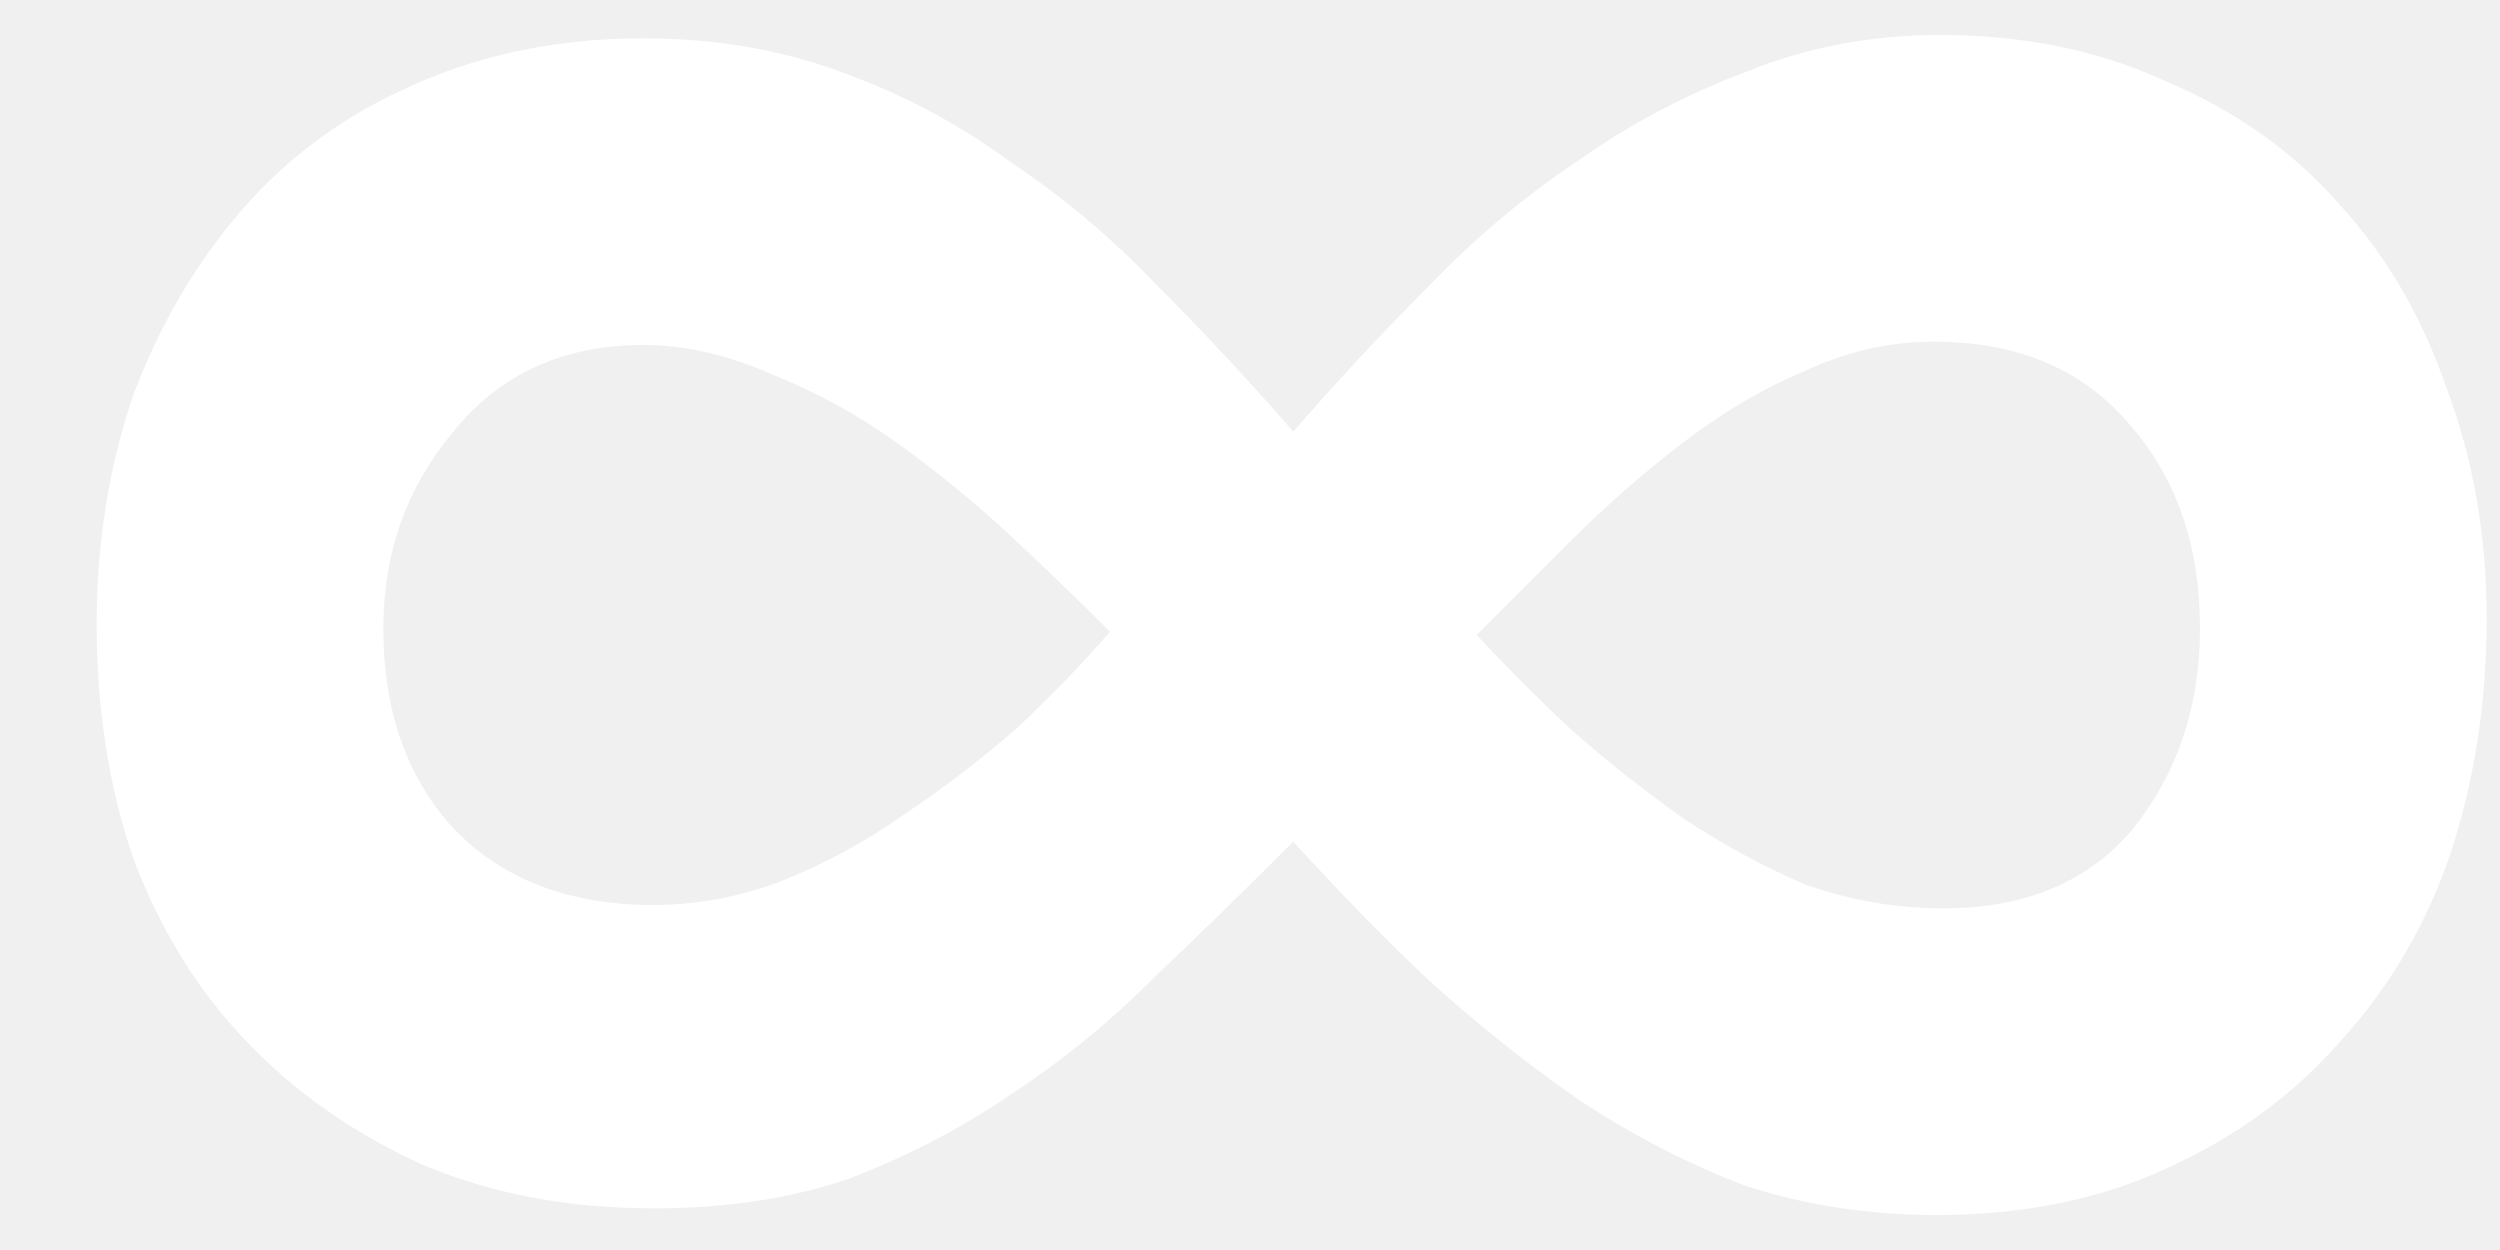
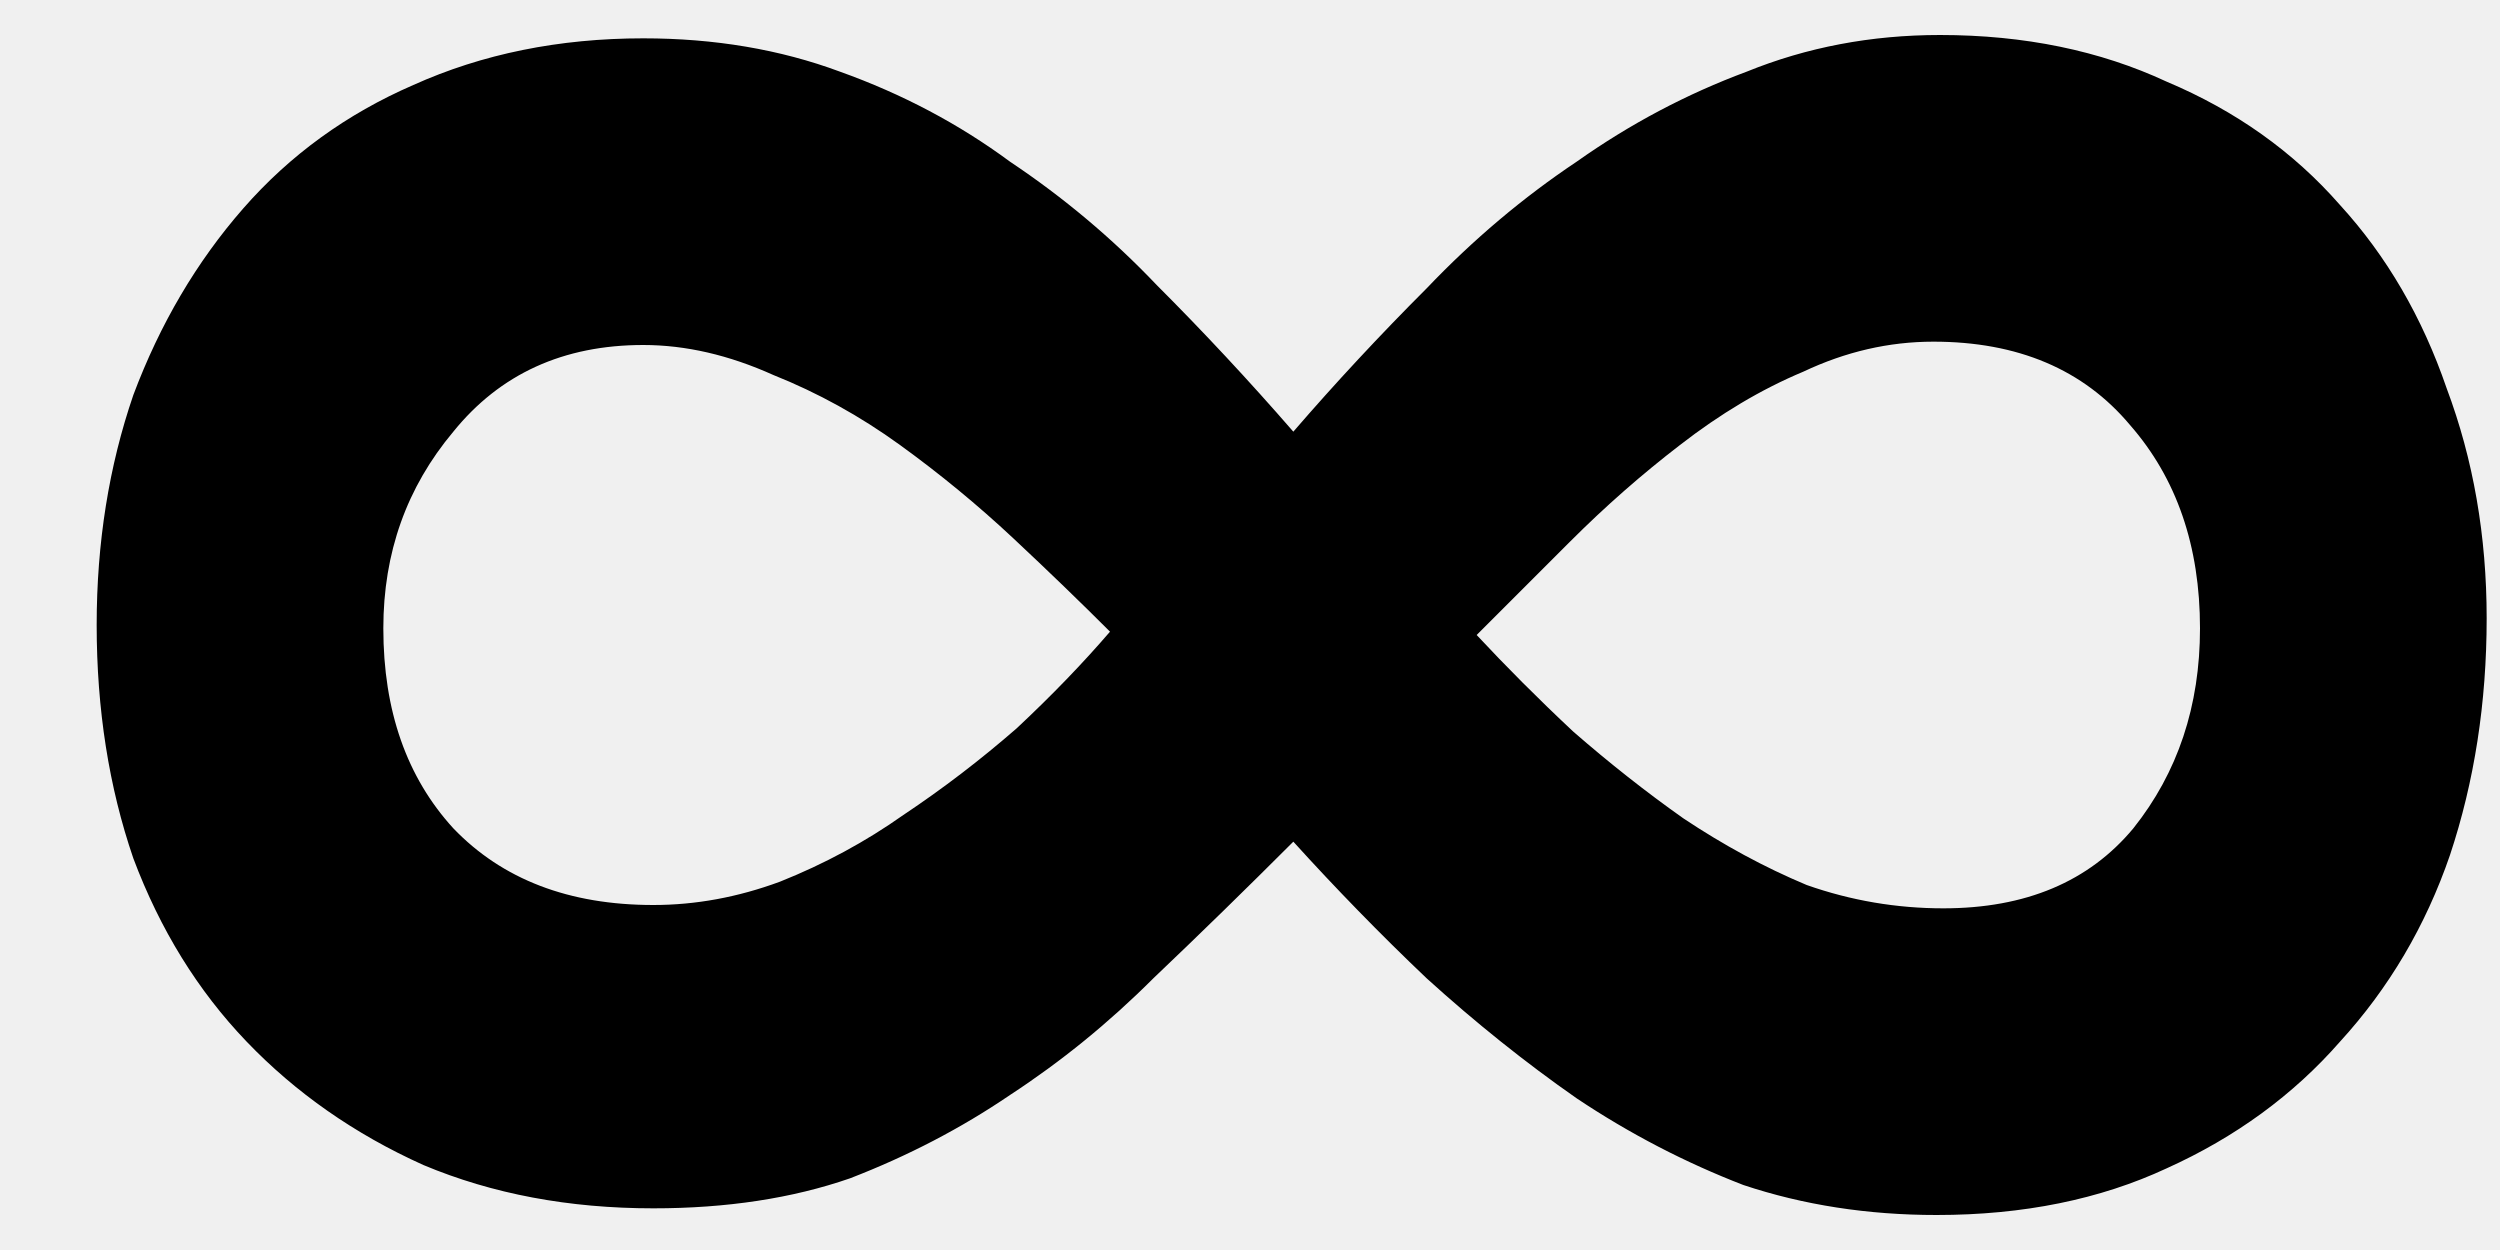
<svg xmlns="http://www.w3.org/2000/svg" width="12" height="6" viewBox="0 0 12 6" fill="none">
-   <path d="M5.328 3.032C5.189 2.893 5.035 2.744 4.864 2.584C4.693 2.424 4.512 2.275 4.32 2.136C4.128 1.997 3.925 1.885 3.712 1.8C3.499 1.704 3.291 1.656 3.088 1.656C2.704 1.656 2.4 1.795 2.176 2.072C1.952 2.339 1.84 2.653 1.84 3.016C1.84 3.411 1.952 3.731 2.176 3.976C2.411 4.221 2.731 4.344 3.136 4.344C3.339 4.344 3.541 4.307 3.744 4.232C3.957 4.147 4.155 4.04 4.336 3.912C4.528 3.784 4.709 3.645 4.88 3.496C5.051 3.336 5.2 3.181 5.328 3.032ZM10.56 3.016C10.56 2.621 10.448 2.296 10.224 2.04C10 1.773 9.685 1.64 9.28 1.64C9.067 1.64 8.859 1.688 8.656 1.784C8.453 1.869 8.256 1.987 8.064 2.136C7.883 2.275 7.707 2.429 7.536 2.6C7.376 2.76 7.227 2.909 7.088 3.048C7.227 3.197 7.381 3.352 7.552 3.512C7.723 3.661 7.899 3.8 8.08 3.928C8.272 4.056 8.469 4.163 8.672 4.248C8.885 4.323 9.104 4.36 9.328 4.36C9.723 4.36 10.027 4.232 10.24 3.976C10.453 3.709 10.56 3.389 10.56 3.016ZM11.936 2.968C11.936 3.373 11.877 3.752 11.76 4.104C11.643 4.445 11.466 4.744 11.232 5C11.008 5.256 10.73 5.459 10.4 5.608C10.08 5.757 9.712 5.832 9.296 5.832C8.965 5.832 8.656 5.784 8.368 5.688C8.091 5.581 7.824 5.443 7.568 5.272C7.323 5.101 7.083 4.909 6.848 4.696C6.624 4.483 6.411 4.264 6.208 4.04C5.984 4.264 5.76 4.483 5.536 4.696C5.323 4.909 5.093 5.096 4.848 5.256C4.613 5.416 4.357 5.549 4.08 5.656C3.803 5.752 3.488 5.8 3.136 5.8C2.731 5.8 2.363 5.731 2.032 5.592C1.701 5.443 1.419 5.245 1.184 5C0.949 4.755 0.768 4.461 0.64 4.12C0.523 3.779 0.464 3.405 0.464 3C0.464 2.605 0.523 2.237 0.64 1.896C0.768 1.555 0.944 1.256 1.168 1C1.392 0.744 1.664 0.547 1.984 0.408C2.315 0.259 2.683 0.184 3.088 0.184C3.429 0.184 3.744 0.237 4.032 0.344C4.331 0.451 4.603 0.595 4.848 0.776C5.104 0.947 5.339 1.144 5.552 1.368C5.776 1.592 5.995 1.827 6.208 2.072C6.411 1.837 6.624 1.608 6.848 1.384C7.072 1.149 7.312 0.947 7.568 0.776C7.824 0.595 8.096 0.451 8.384 0.344C8.672 0.227 8.981 0.168 9.312 0.168C9.717 0.168 10.08 0.243 10.4 0.392C10.73 0.531 11.008 0.728 11.232 0.984C11.456 1.229 11.627 1.523 11.744 1.864C11.872 2.205 11.936 2.573 11.936 2.968Z" fill="white" />
+   <path d="M5.328 3.032C5.189 2.893 5.035 2.744 4.864 2.584C4.693 2.424 4.512 2.275 4.32 2.136C4.128 1.997 3.925 1.885 3.712 1.8C3.499 1.704 3.291 1.656 3.088 1.656C2.704 1.656 2.4 1.795 2.176 2.072C1.952 2.339 1.84 2.653 1.84 3.016C1.84 3.411 1.952 3.731 2.176 3.976C2.411 4.221 2.731 4.344 3.136 4.344C3.339 4.344 3.541 4.307 3.744 4.232C3.957 4.147 4.155 4.04 4.336 3.912C4.528 3.784 4.709 3.645 4.88 3.496C5.051 3.336 5.2 3.181 5.328 3.032ZM10.56 3.016C10.56 2.621 10.448 2.296 10.224 2.04C10 1.773 9.685 1.64 9.28 1.64C9.067 1.64 8.859 1.688 8.656 1.784C8.453 1.869 8.256 1.987 8.064 2.136C7.883 2.275 7.707 2.429 7.536 2.6C7.376 2.76 7.227 2.909 7.088 3.048C7.227 3.197 7.381 3.352 7.552 3.512C7.723 3.661 7.899 3.8 8.08 3.928C8.272 4.056 8.469 4.163 8.672 4.248C8.885 4.323 9.104 4.36 9.328 4.36C9.723 4.36 10.027 4.232 10.24 3.976C10.453 3.709 10.56 3.389 10.56 3.016ZM11.936 2.968C11.936 3.373 11.877 3.752 11.76 4.104C11.643 4.445 11.466 4.744 11.232 5C11.008 5.256 10.73 5.459 10.4 5.608C10.08 5.757 9.712 5.832 9.296 5.832C8.965 5.832 8.656 5.784 8.368 5.688C8.091 5.581 7.824 5.443 7.568 5.272C7.323 5.101 7.083 4.909 6.848 4.696C6.624 4.483 6.411 4.264 6.208 4.04C5.984 4.264 5.76 4.483 5.536 4.696C5.323 4.909 5.093 5.096 4.848 5.256C4.613 5.416 4.357 5.549 4.08 5.656C3.803 5.752 3.488 5.8 3.136 5.8C2.731 5.8 2.363 5.731 2.032 5.592C1.701 5.443 1.419 5.245 1.184 5C0.949 4.755 0.768 4.461 0.64 4.12C0.523 3.779 0.464 3.405 0.464 3C0.464 2.605 0.523 2.237 0.64 1.896C0.768 1.555 0.944 1.256 1.168 1C1.392 0.744 1.664 0.547 1.984 0.408C2.315 0.259 2.683 0.184 3.088 0.184C3.429 0.184 3.744 0.237 4.032 0.344C4.331 0.451 4.603 0.595 4.848 0.776C5.104 0.947 5.339 1.144 5.552 1.368C5.776 1.592 5.995 1.827 6.208 2.072C6.411 1.837 6.624 1.608 6.848 1.384C7.072 1.149 7.312 0.947 7.568 0.776C7.824 0.595 8.096 0.451 8.384 0.344C8.672 0.227 8.981 0.168 9.312 0.168C9.717 0.168 10.08 0.243 10.4 0.392C10.73 0.531 11.008 0.728 11.232 0.984C11.456 1.229 11.627 1.523 11.744 1.864C11.872 2.205 11.936 2.573 11.936 2.968Z" fill="currentColor" />
</svg>
